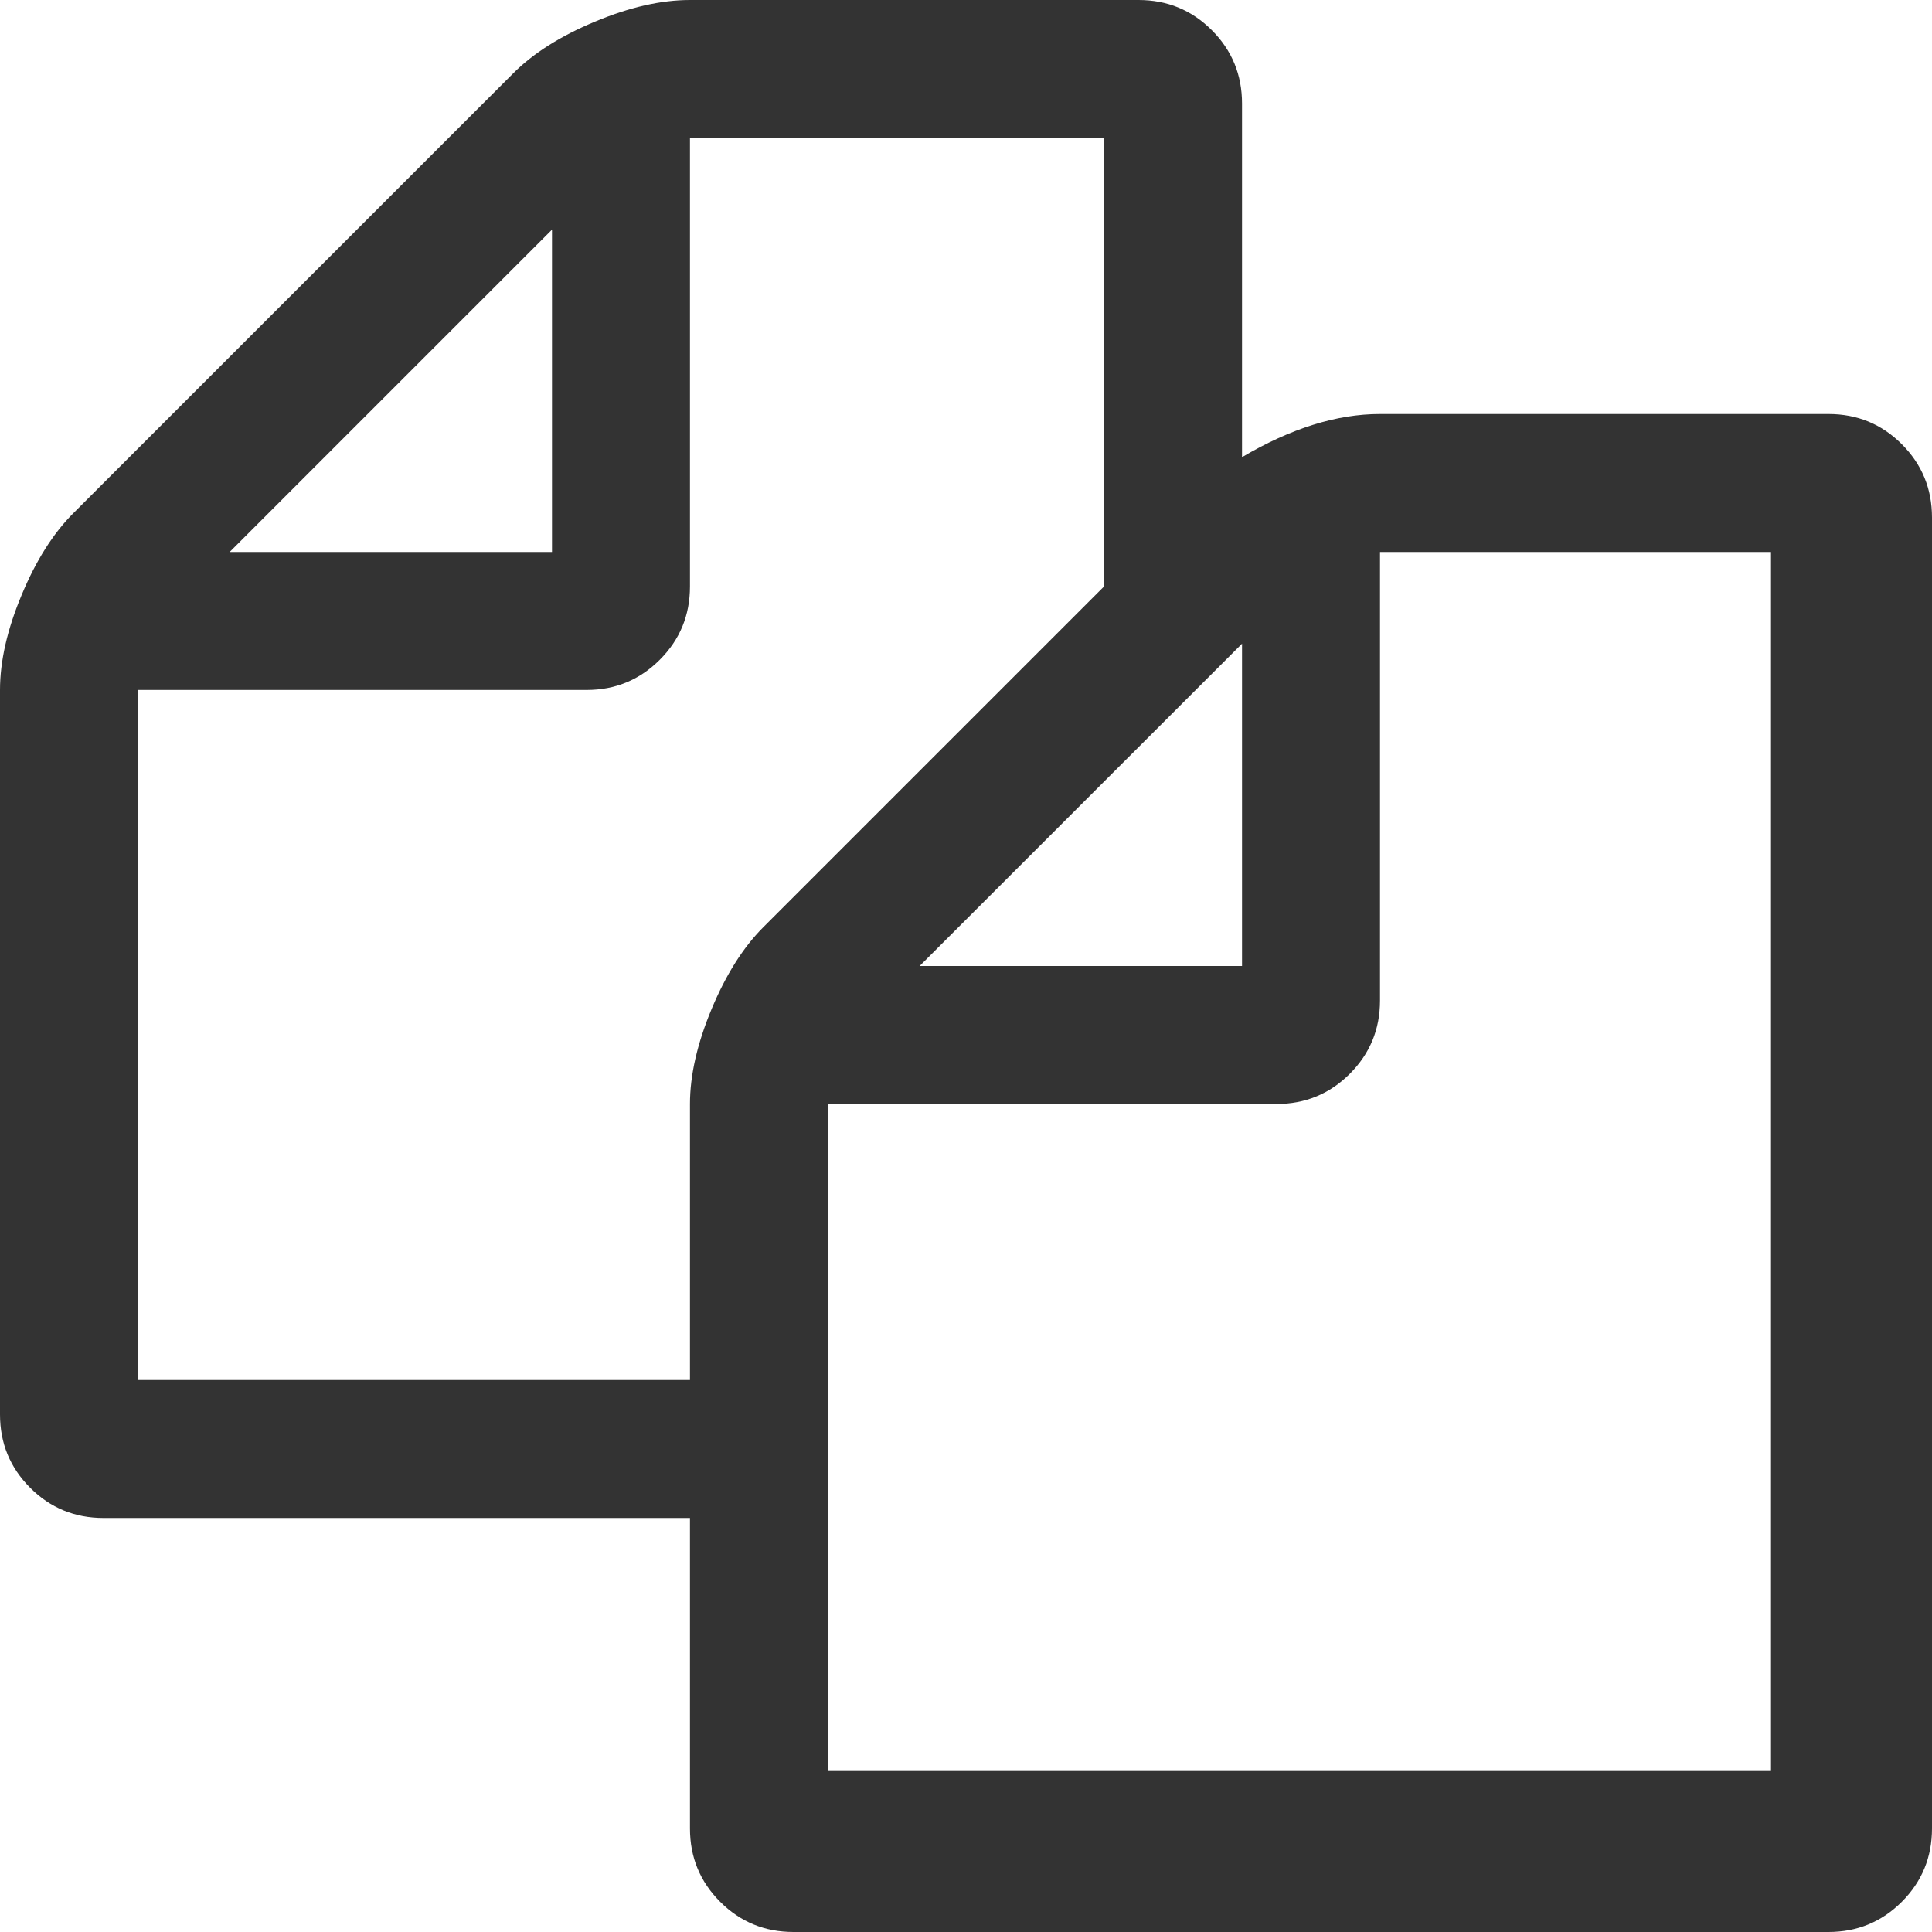
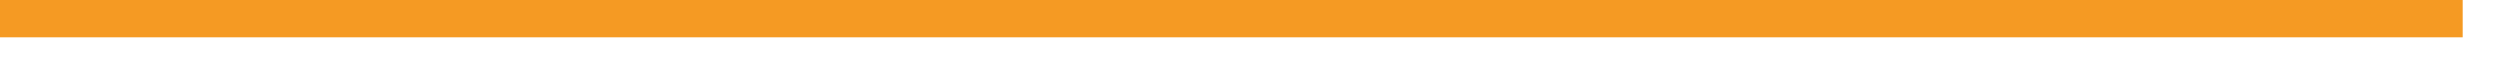
- <svg xmlns="http://www.w3.org/2000/svg" version="1.1" width="24px" height="24px">
-   <g transform="matrix(1 0 0 1 -509 -542 )">
-     <path d="M 17.143 5.143  L 22.714 5.143  C 23.071 5.143  23.375 5.268  23.625 5.518  C 23.875 5.768  24 6.071  24 6.429  L 24 22.714  C 24 23.071  23.875 23.375  23.625 23.625  C 23.375 23.875  23.071 24  22.714 24  L 9.857 24  C 9.5 24  9.196 23.875  8.946 23.625  C 8.696 23.375  8.571 23.071  8.571 22.714  L 8.571 18.857  L 1.286 18.857  C 0.929 18.857  0.625 18.732  0.375 18.482  C 0.125 18.232  0 17.929  0 17.571  L 0 8.571  C 0 8.214  0.089 7.821  0.268 7.393  C 0.446 6.964  0.661 6.625  0.911 6.375  L 6.375 0.911  C 6.625 0.661  6.964 0.446  7.393 0.268  C 7.821 0.089  8.214 0  8.571 0  L 14.143 0  C 14.5 0  14.804 0.125  15.054 0.375  C 15.304 0.625  15.429 0.929  15.429 1.286  L 15.429 5.679  C 16.036 5.321  16.607 5.143  17.143 5.143  Z M 15.429 12  L 15.429 7.996  L 11.424 12  L 15.429 12  Z M 6.857 6.857  L 6.857 2.853  L 2.853 6.857  L 6.857 6.857  Z M 8.839 12.536  C 9.018 12.107  9.232 11.768  9.482 11.518  L 13.714 7.286  L 13.714 1.714  L 8.571 1.714  L 8.571 7.286  C 8.571 7.643  8.446 7.946  8.196 8.196  C 7.946 8.446  7.643 8.571  7.286 8.571  L 1.714 8.571  L 1.714 17.143  L 8.571 17.143  L 8.571 13.714  C 8.571 13.357  8.661 12.964  8.839 12.536  Z M 10.286 22  L 22 22  L 22 6.857  L 17.143 6.857  L 17.143 12.429  C 17.143 12.786  17.018 13.089  16.768 13.339  C 16.518 13.589  16.214 13.714  15.857 13.714  L 10.286 13.714  L 10.286 22  Z " fill-rule="nonzero" fill="#333333" stroke="none" transform="matrix(1 0 0 1 509 542 )" />
+ <svg xmlns="http://www.w3.org/2000/svg" version="1.1" width="67px" height="2px">
+   <g transform="matrix(1 0 0 1 -410 -510 )">
+     <path d="M 410 510.5  L 476 510.5  " stroke-width="1" stroke="#f59a23" fill="none" />
  </g>
</svg>
